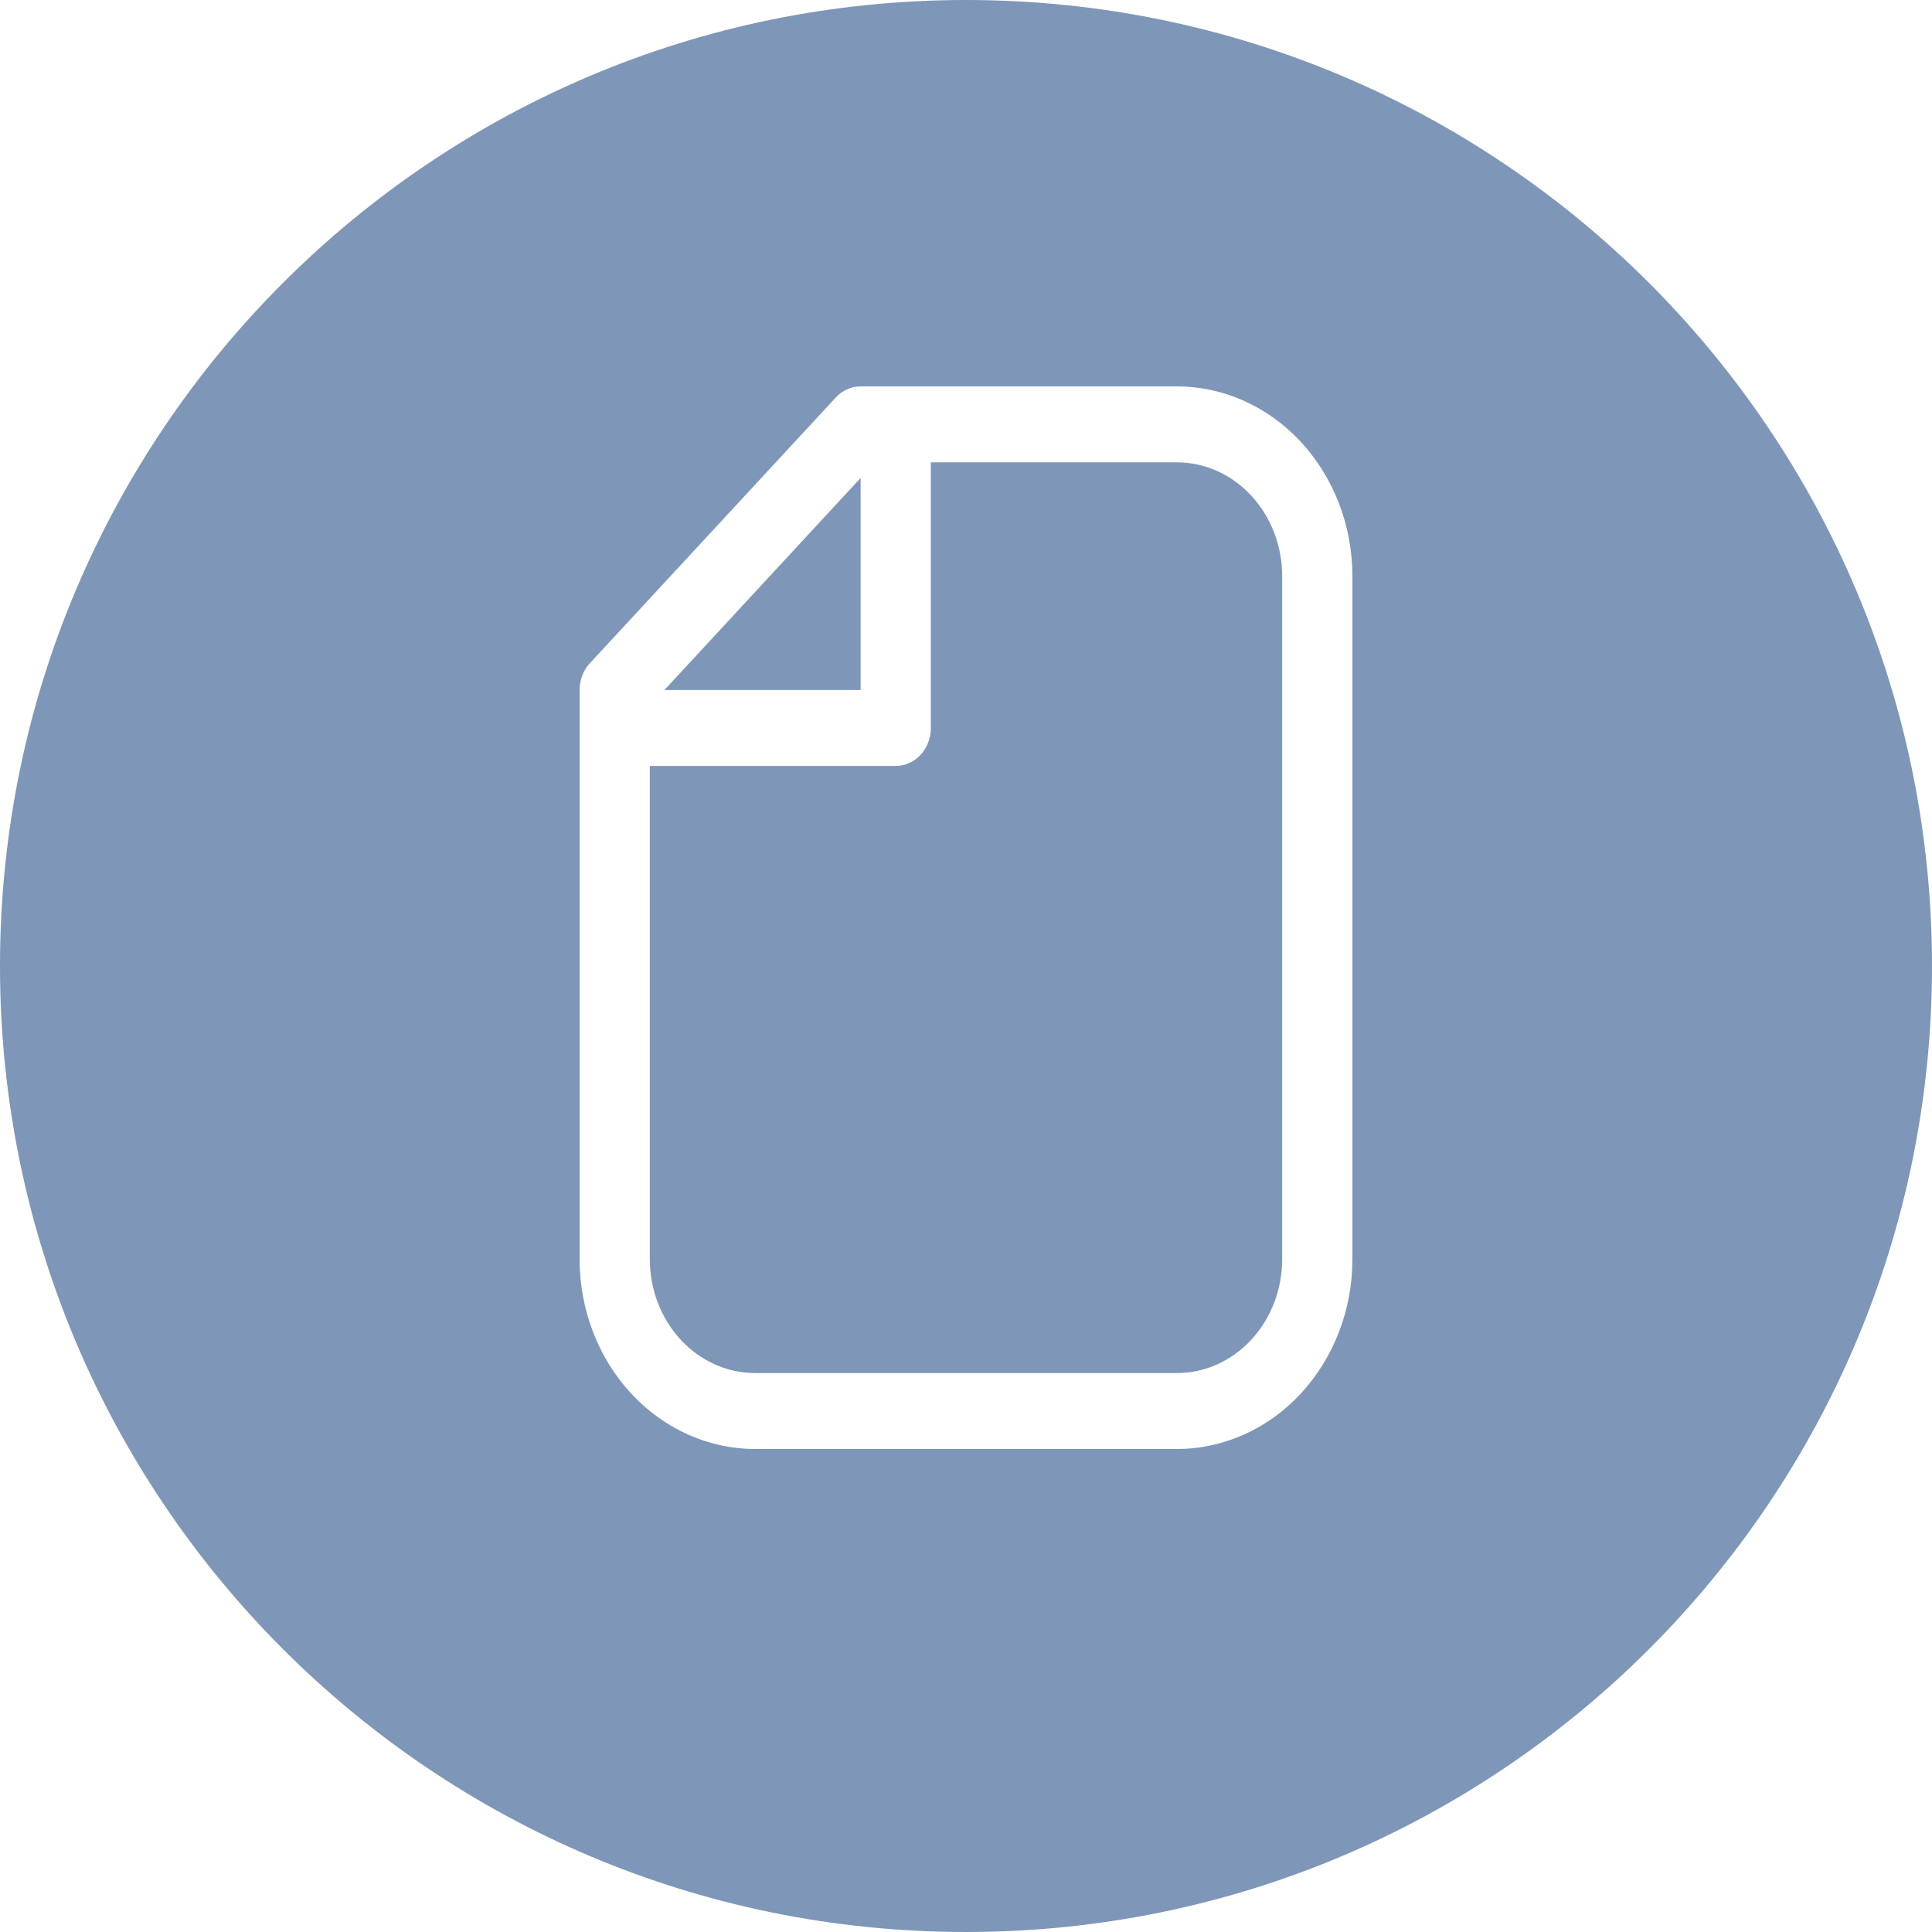
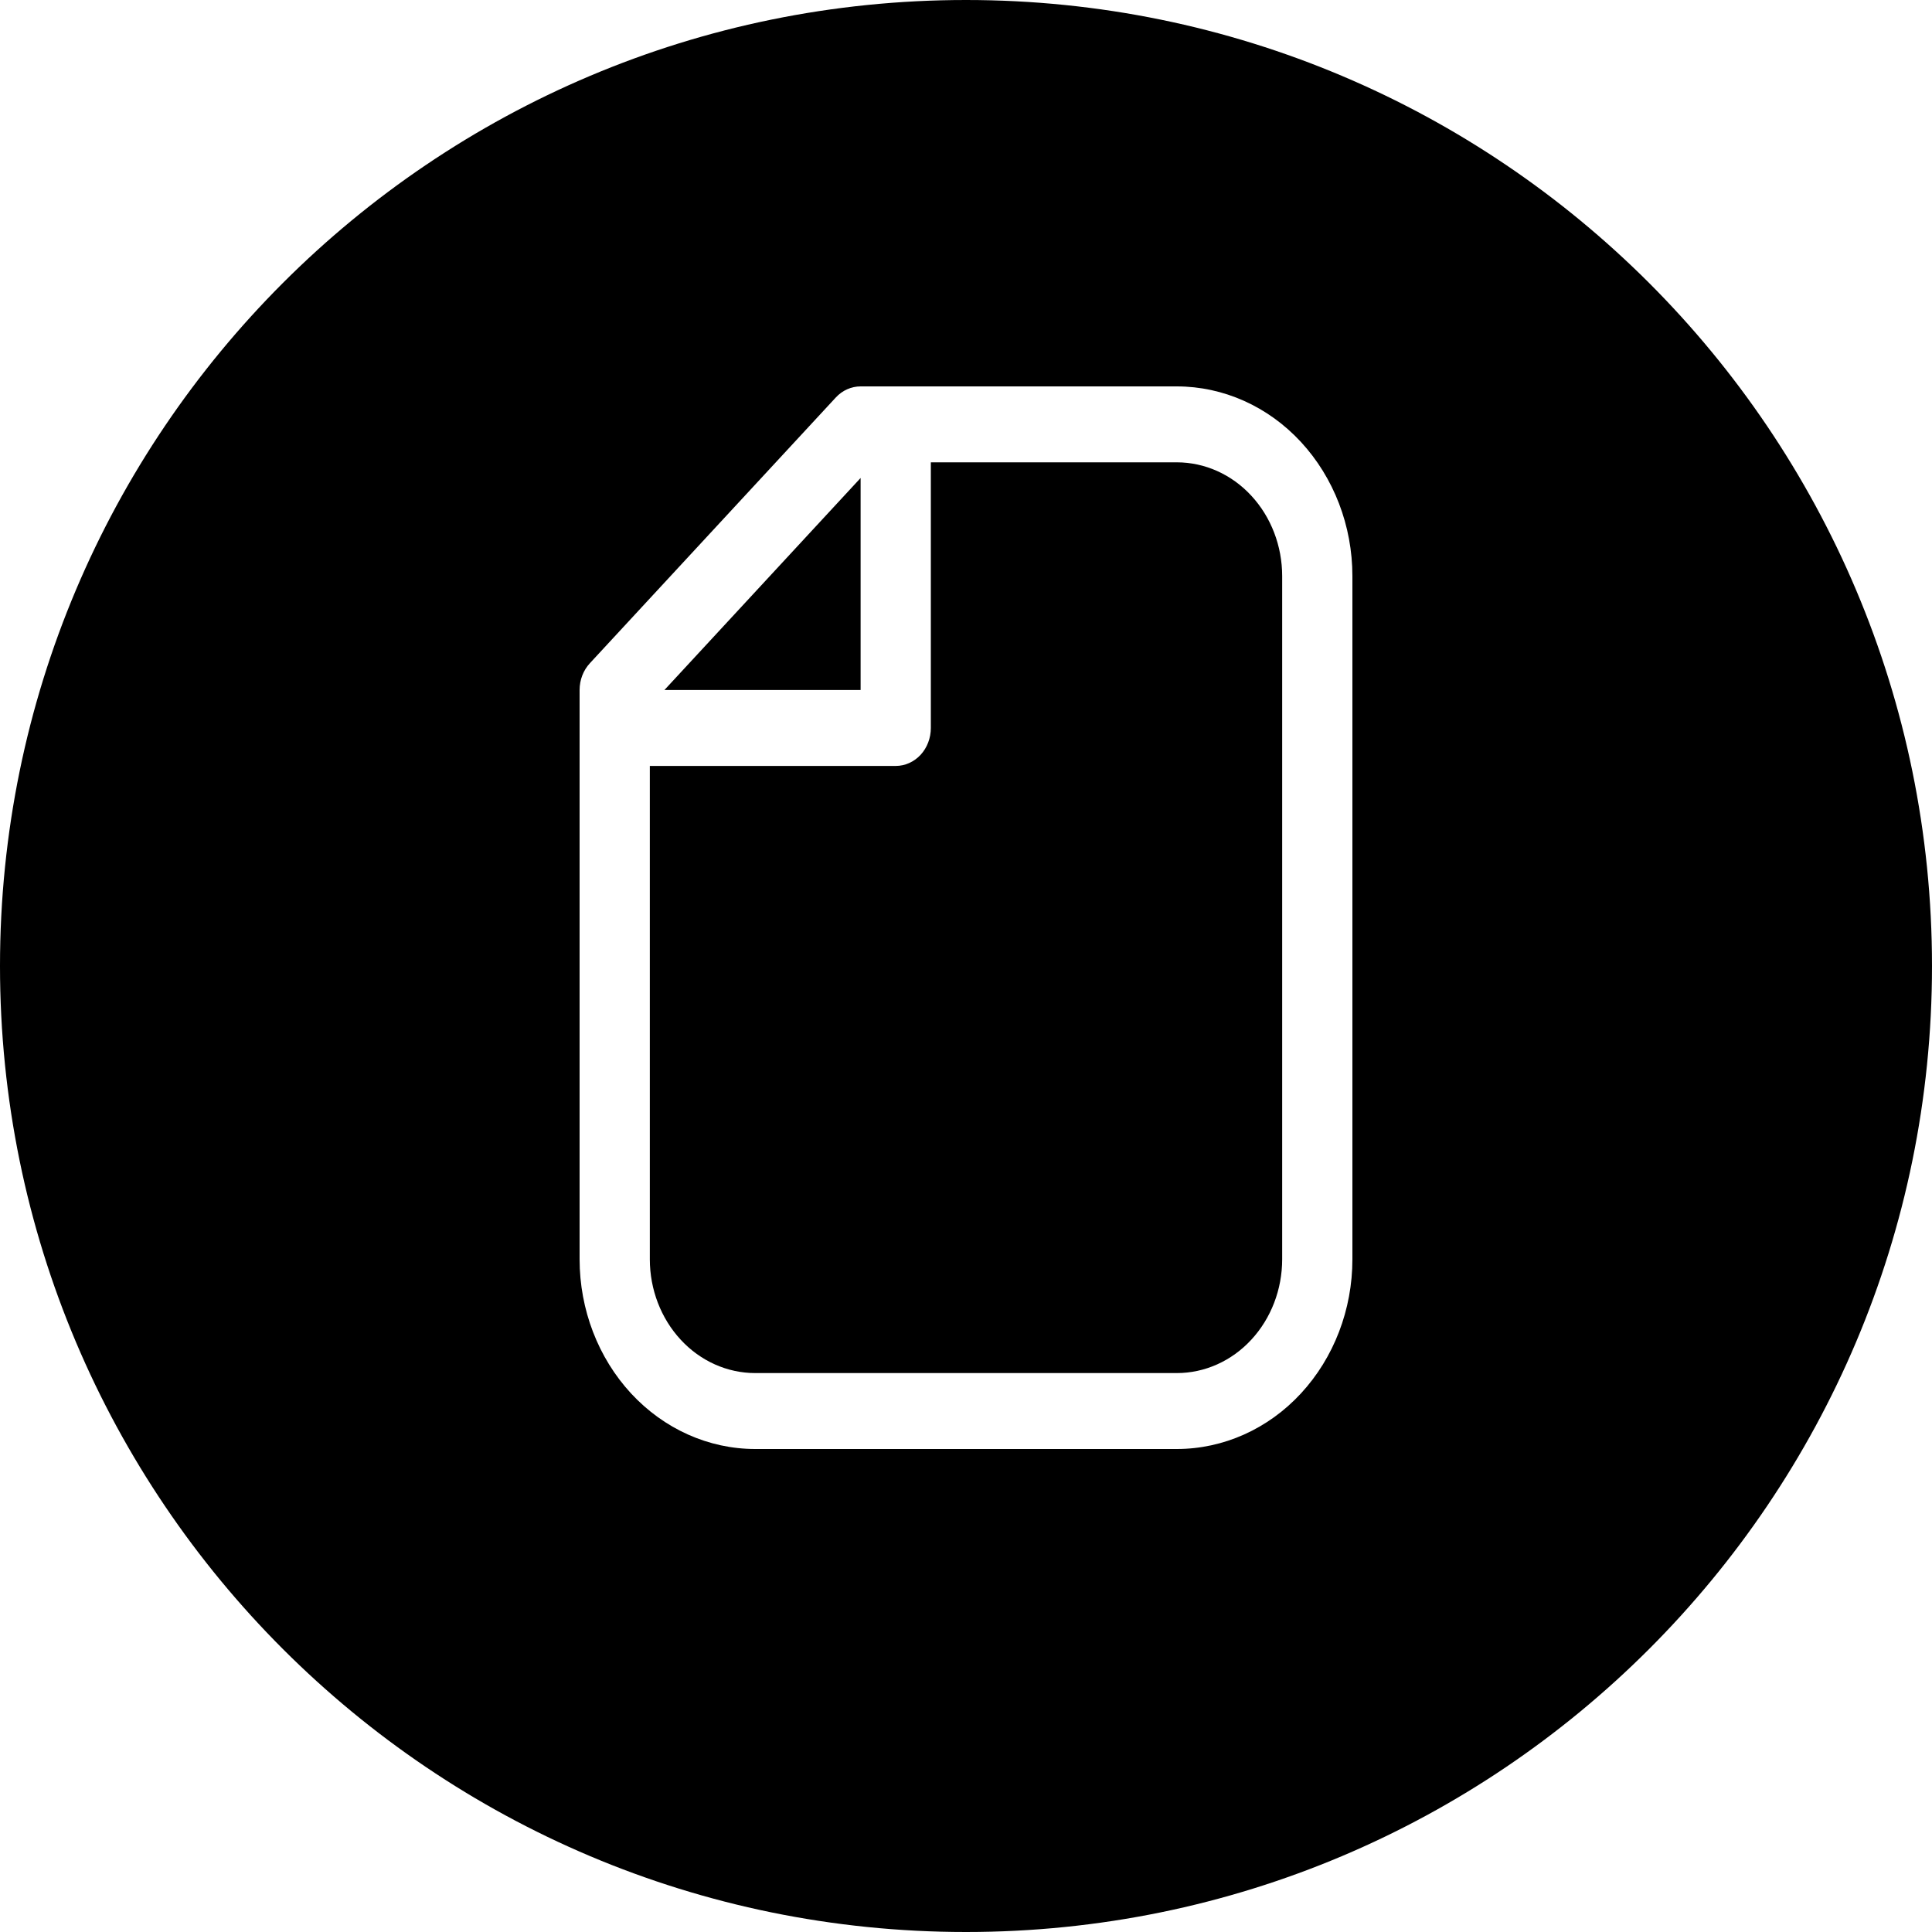
- <svg xmlns="http://www.w3.org/2000/svg" viewBox="0 0 20 20" fill="#7E96B8">
+ <svg xmlns="http://www.w3.org/2000/svg" viewBox="0 0 20 20">
  <path fill-rule="evenodd" clip-rule="evenodd" d="M10 20C15.523 20 20 15.523 20 10C20 4.477 15.523 0 10 0C4.477 0 0 4.477 0 10C0 15.523 4.477 20 10 20ZM6 7.143C6 7.039 6.038 6.939 6.107 6.865L8.652 4.115C8.72 4.041 8.813 4 8.909 4H9.273H12.182C12.664 4 13.127 4.207 13.467 4.575C13.808 4.944 14 5.443 14 5.964V13.036C14 13.557 13.808 14.056 13.467 14.425C13.127 14.793 12.664 15 12.182 15H7.818C7.336 15 6.874 14.793 6.533 14.425C6.192 14.056 6 13.557 6 13.036V7.536V7.143ZM9.53 7.814C9.462 7.887 9.369 7.929 9.273 7.929H6.727V13.036C6.727 13.348 6.842 13.648 7.047 13.869C7.251 14.09 7.529 14.214 7.818 14.214H12.182C12.471 14.214 12.749 14.09 12.953 13.869C13.158 13.648 13.273 13.348 13.273 13.036V5.964C13.273 5.652 13.158 5.352 12.953 5.131C12.749 4.91 12.471 4.786 12.182 4.786H9.636V7.536C9.636 7.64 9.598 7.74 9.53 7.814ZM6.878 7.143H8.909V4.948L6.878 7.143Z" />
</svg>
